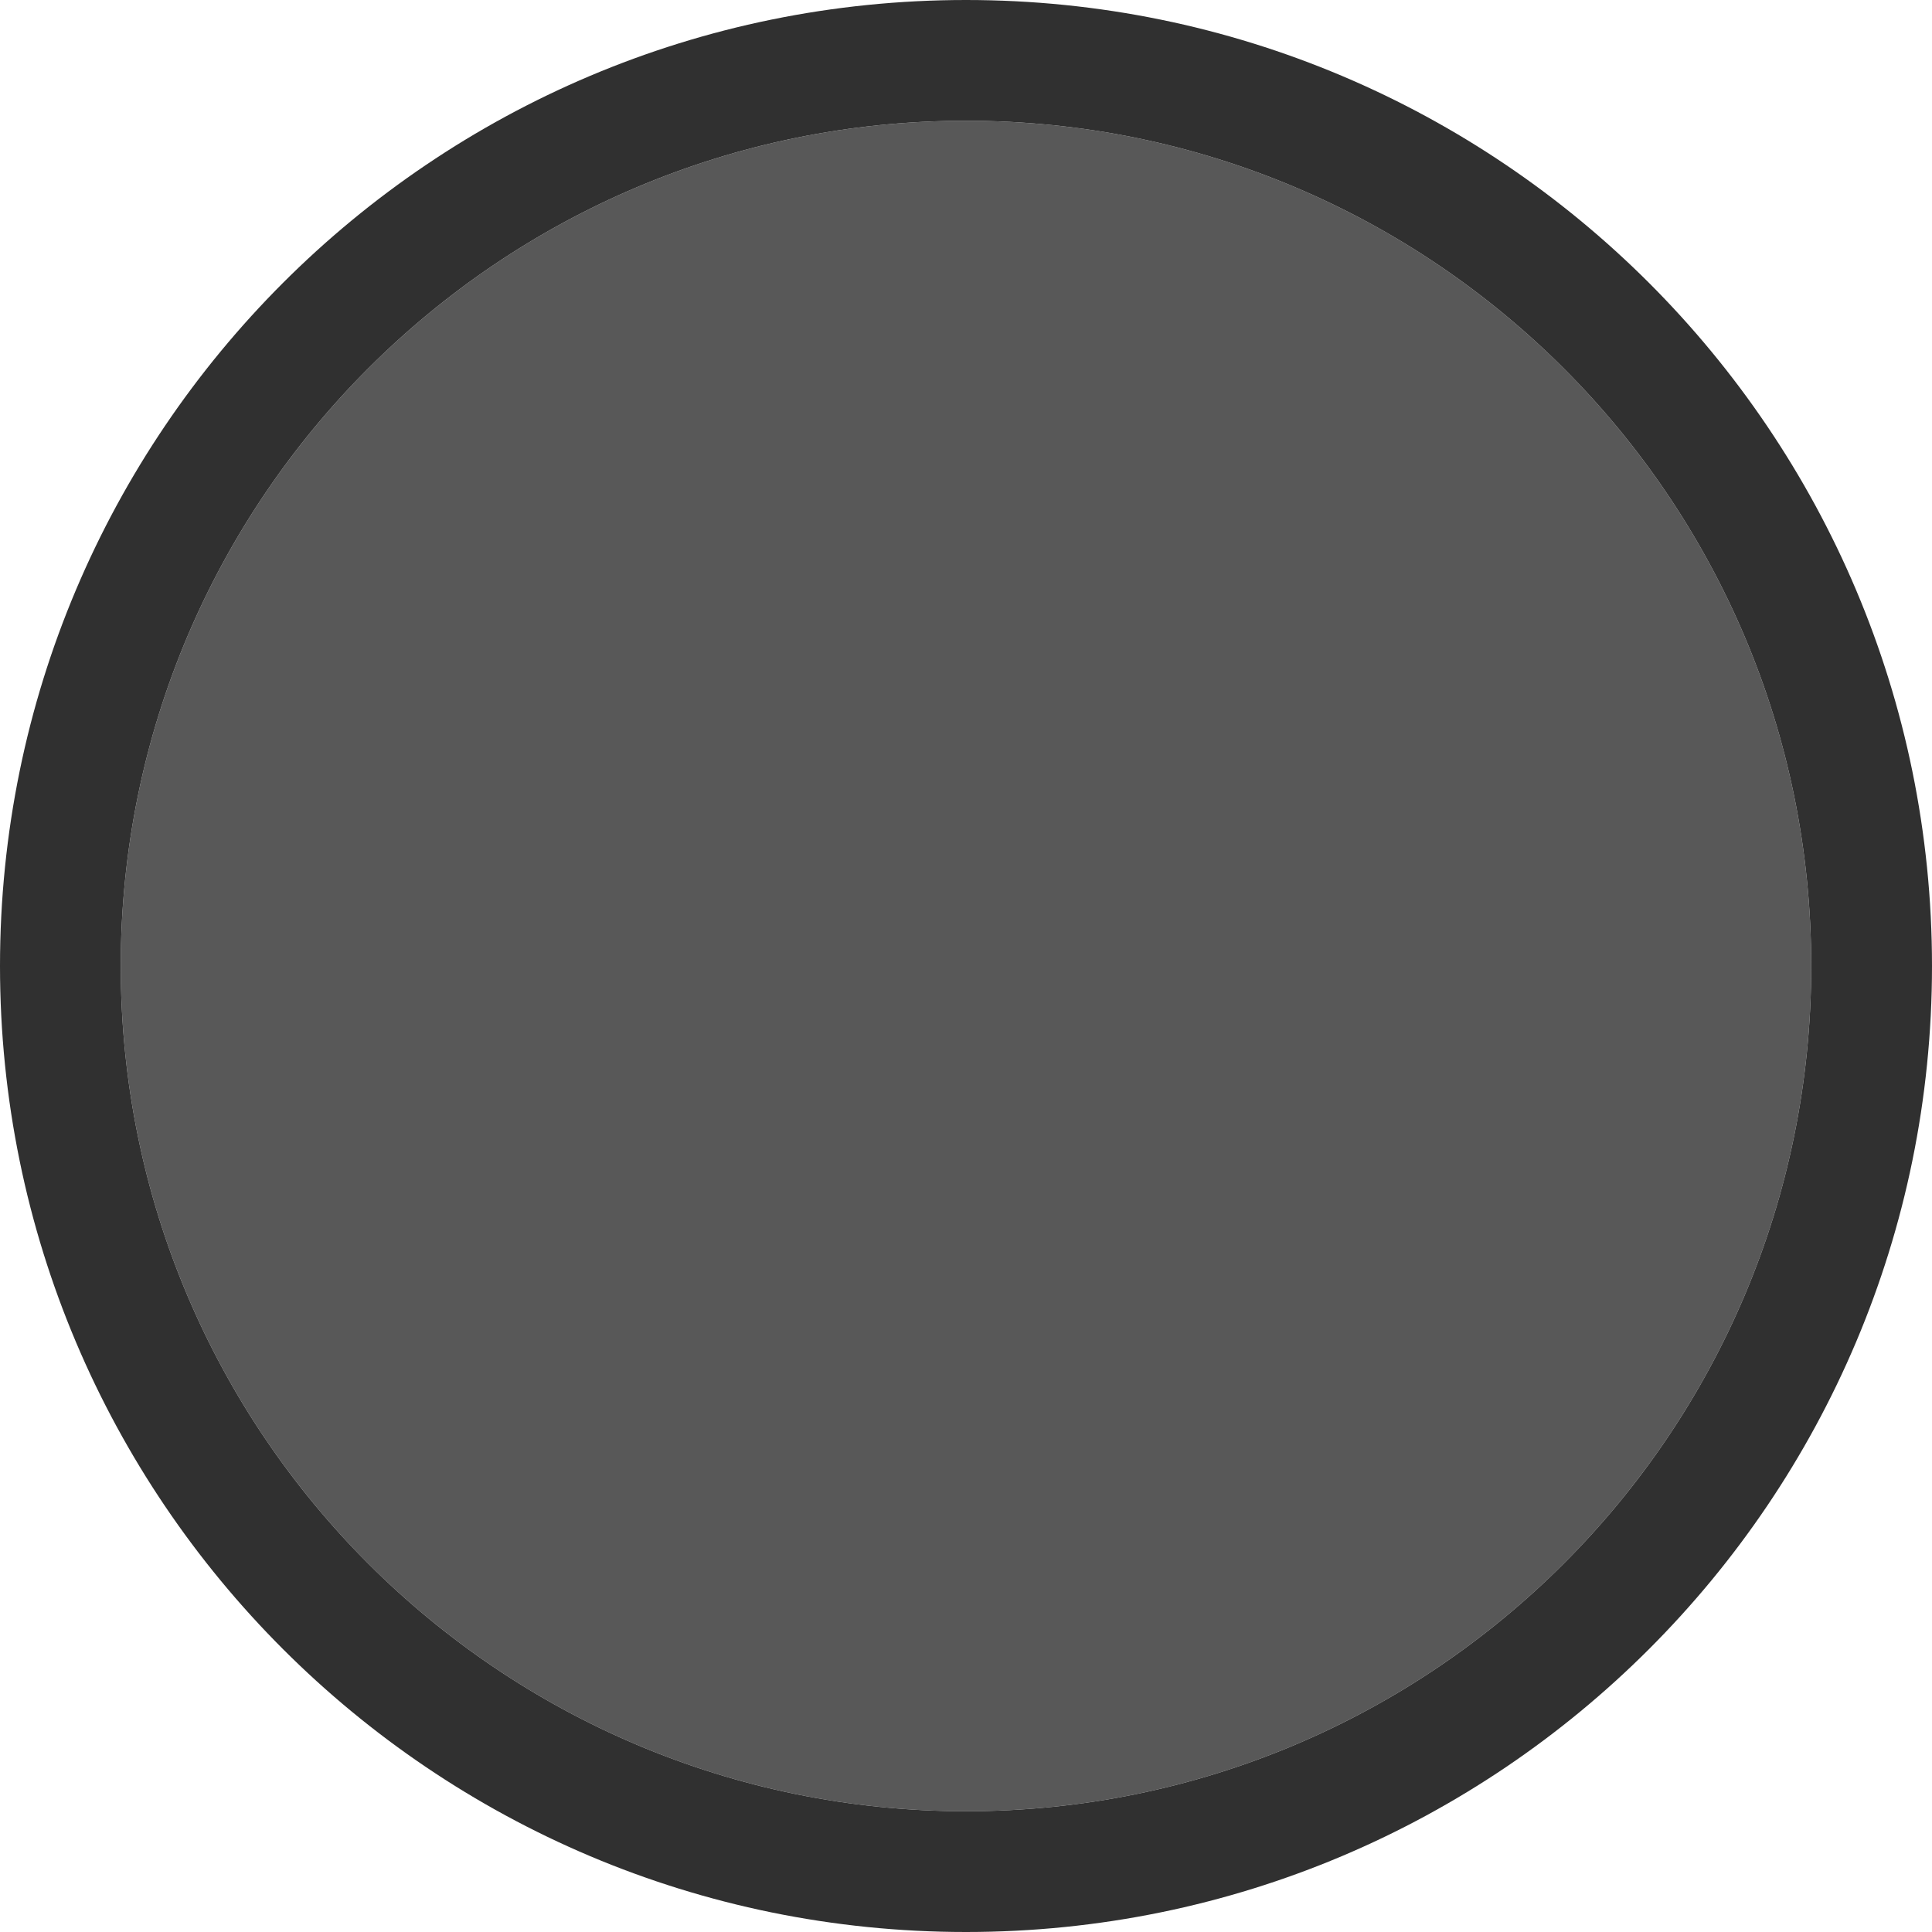
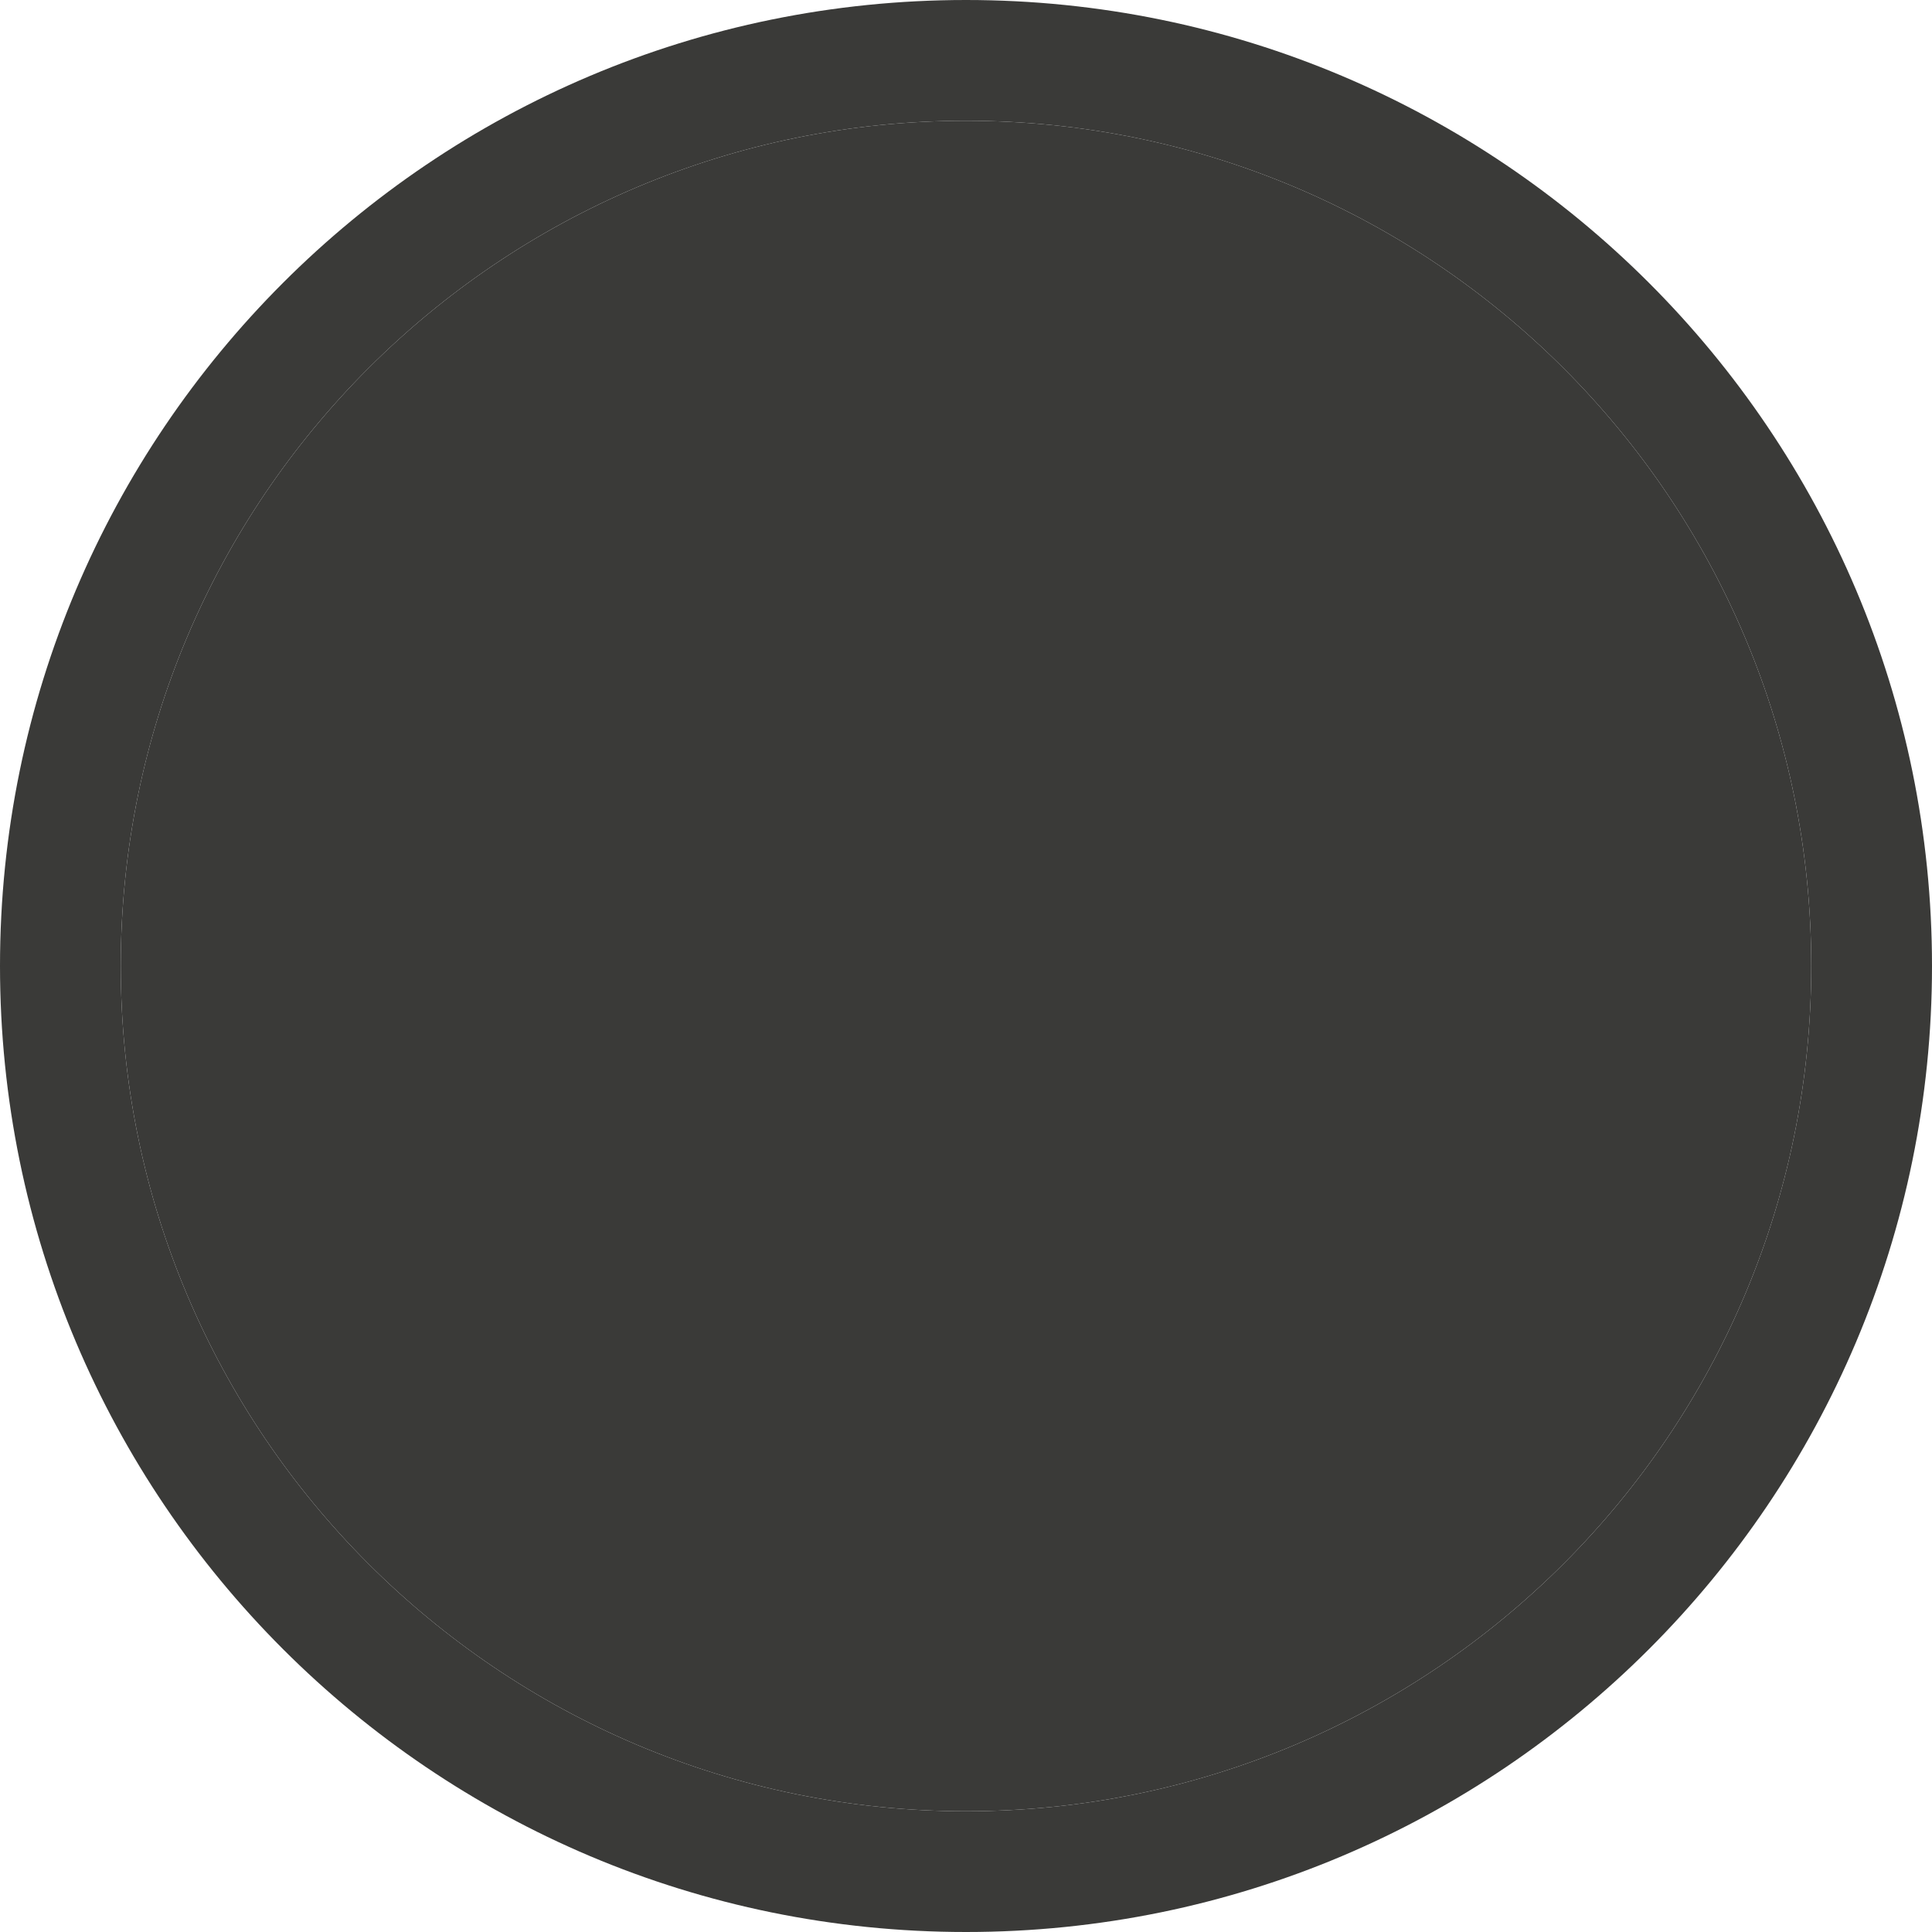
- <svg xmlns="http://www.w3.org/2000/svg" viewBox="0 0 16 16">/&gt;<circle cx="8" cy="8" fill="#585858" r="7" />
-   <path d="m8 0a8 8 0 0 0 -8 8 8 8 0 0 0 8 8 8 8 0 0 0 8-8 8 8 0 0 0 -8-8zm0 1a7 7 0 0 1 7 7 7 7 0 0 1 -7 7 7 7 0 0 1 -7-7 7 7 0 0 1 7-7z" fill="#303030" />
+ <svg xmlns="http://www.w3.org/2000/svg" viewBox="0 0 16 16">/&amp;gt;<g fill="#3a3a38">
+     <circle cx="8" cy="8" r="7" />
+     <path d="m8 0a8 8 0 0 0 -8 8 8 8 0 0 0 8 8 8 8 0 0 0 8-8 8 8 0 0 0 -8-8zm0 1a7 7 0 0 1 7 7 7 7 0 0 1 -7 7 7 7 0 0 1 -7-7 7 7 0 0 1 7-7z" />
+   </g>
</svg>
